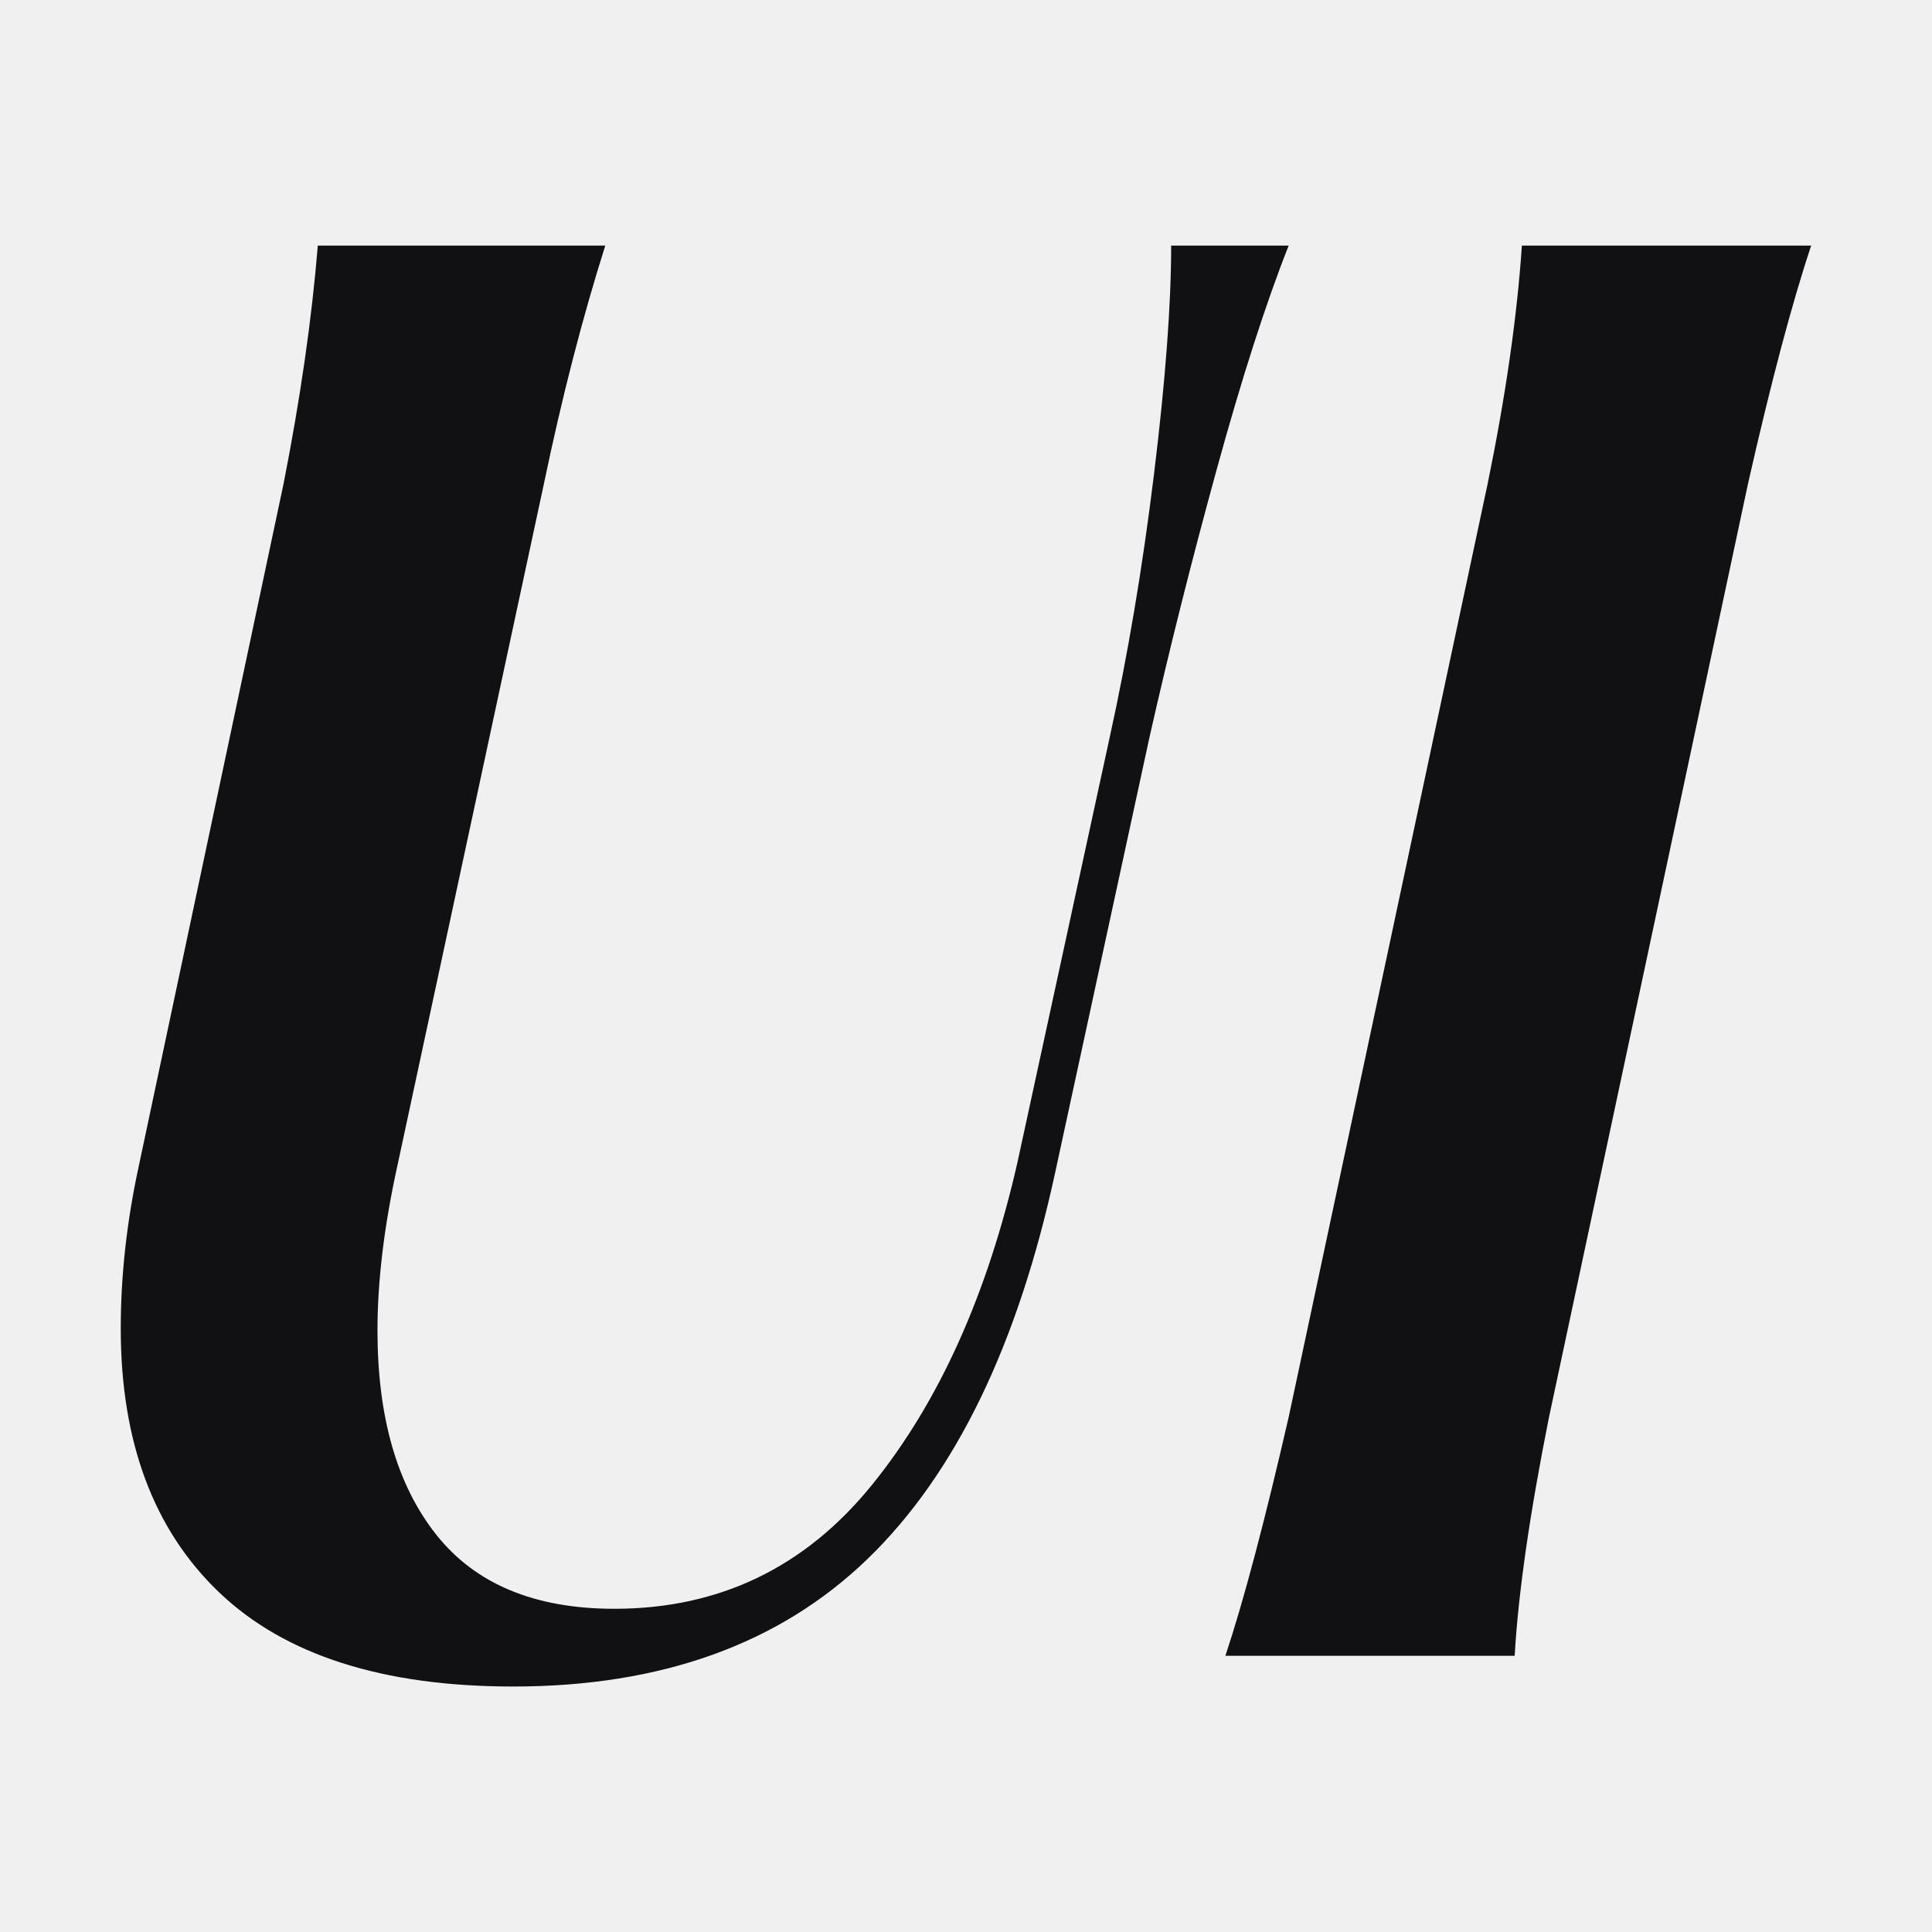
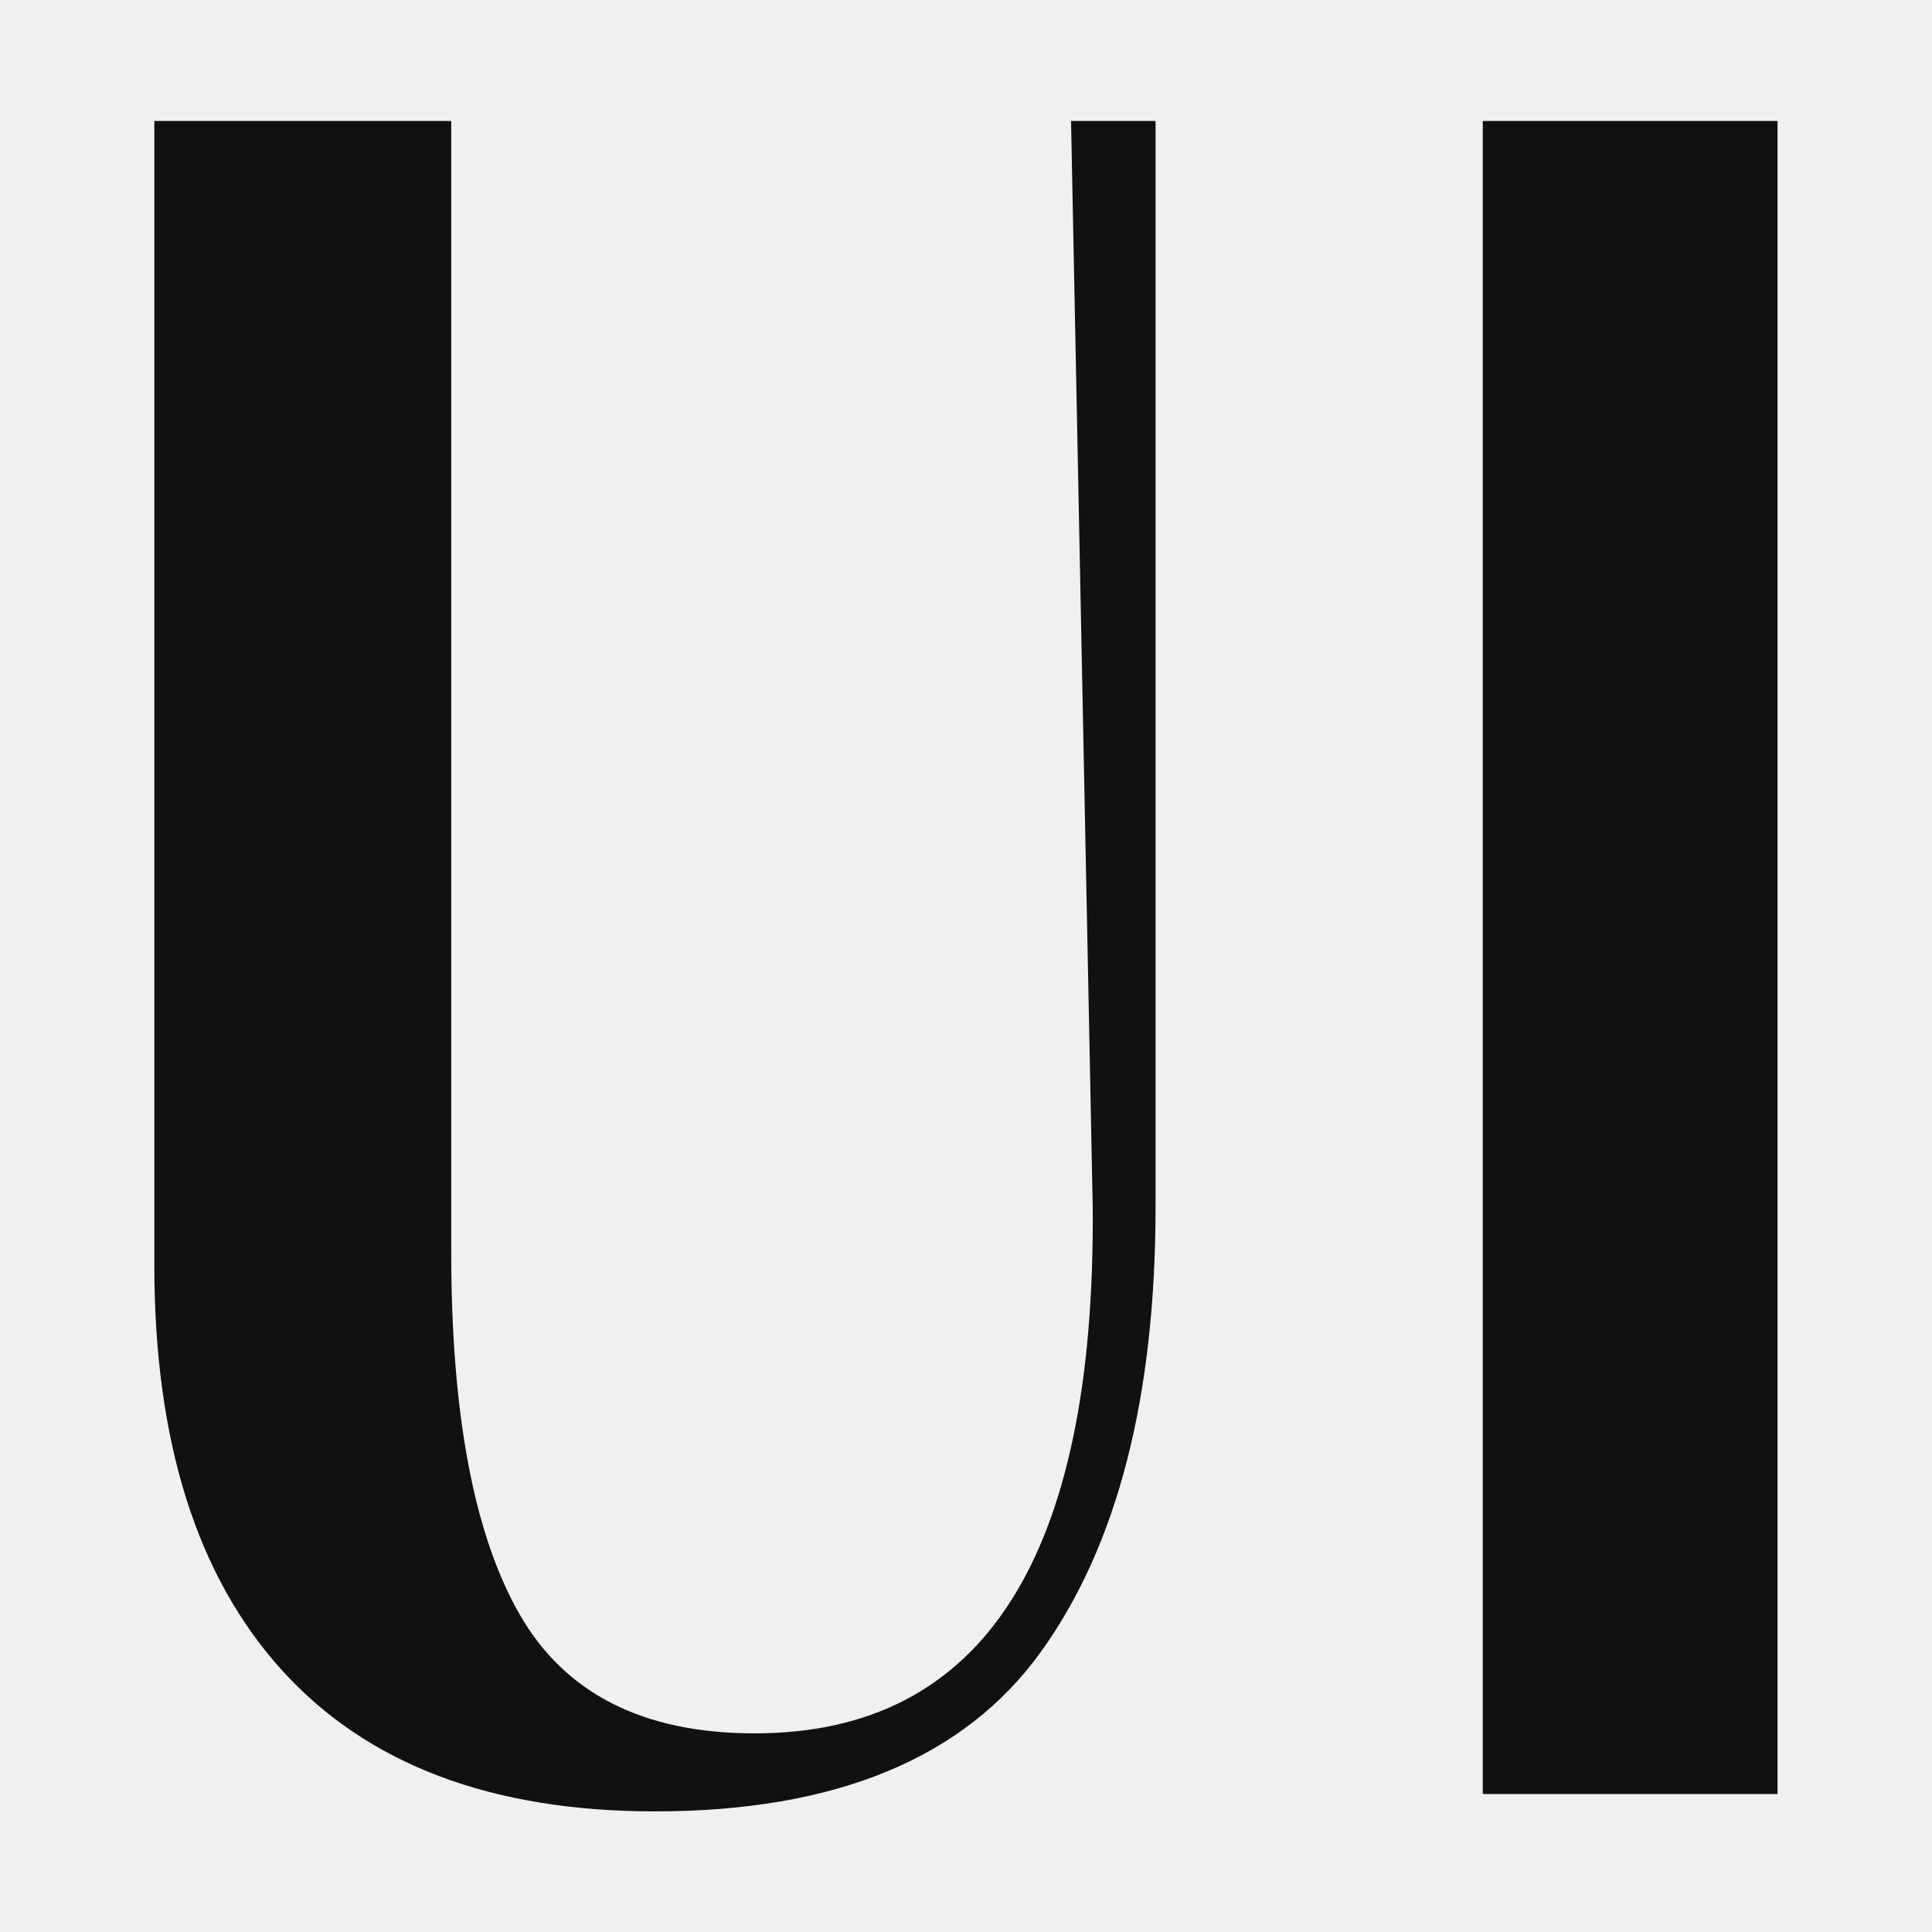
<svg xmlns="http://www.w3.org/2000/svg" viewBox="0 0 64 64">
  <style>path{fill:#111113}@media (prefers-color-scheme:dark){path{fill:#fff}}</style>
-   <path transform="translate(4.00 54.85) scale(0.05989)" d="M217 17Q109 17 54.5-35Q0-87 0-181L0-181Q0-225 10-271L10-271L90-648Q104-719 109-780L109-780L268-780Q249-720 234-648L234-648L153-271Q142-221 142-180L142-180Q142-108 174.5-67Q207-26 273-26L273-26Q360-26 415.5-94.5Q471-163 496-273L496-273L547-508Q562-576 571.5-653.5Q581-731 581-780L581-780L646-780Q627-732 606-655.5Q585-579 569-508L569-508L517-268Q486-124 413-53.5Q340 17 217 17L217 17ZM611 0Q626-45 646-132L646-132L756-648Q771-721 775-780L775-780L935-780Q919-732 900-648L900-648L790-132Q774-52 771 0L771 0L611 0Z" />
+   <path transform="translate(-0.20 59.43) scale(0.07179)" d="M305 8Q192 8 133-57Q74-122 74-244L74-244L74-772L211-772L211-250Q211-138 242.50-83Q274-28 351-28L351-28Q509-28 507-271L507-271L497-772L536-772L536-271Q536-139 483-65.50Q430 8 305 8L305 8ZM687 0L687-772L823-772L823 0L687 0Z" />
</svg>
